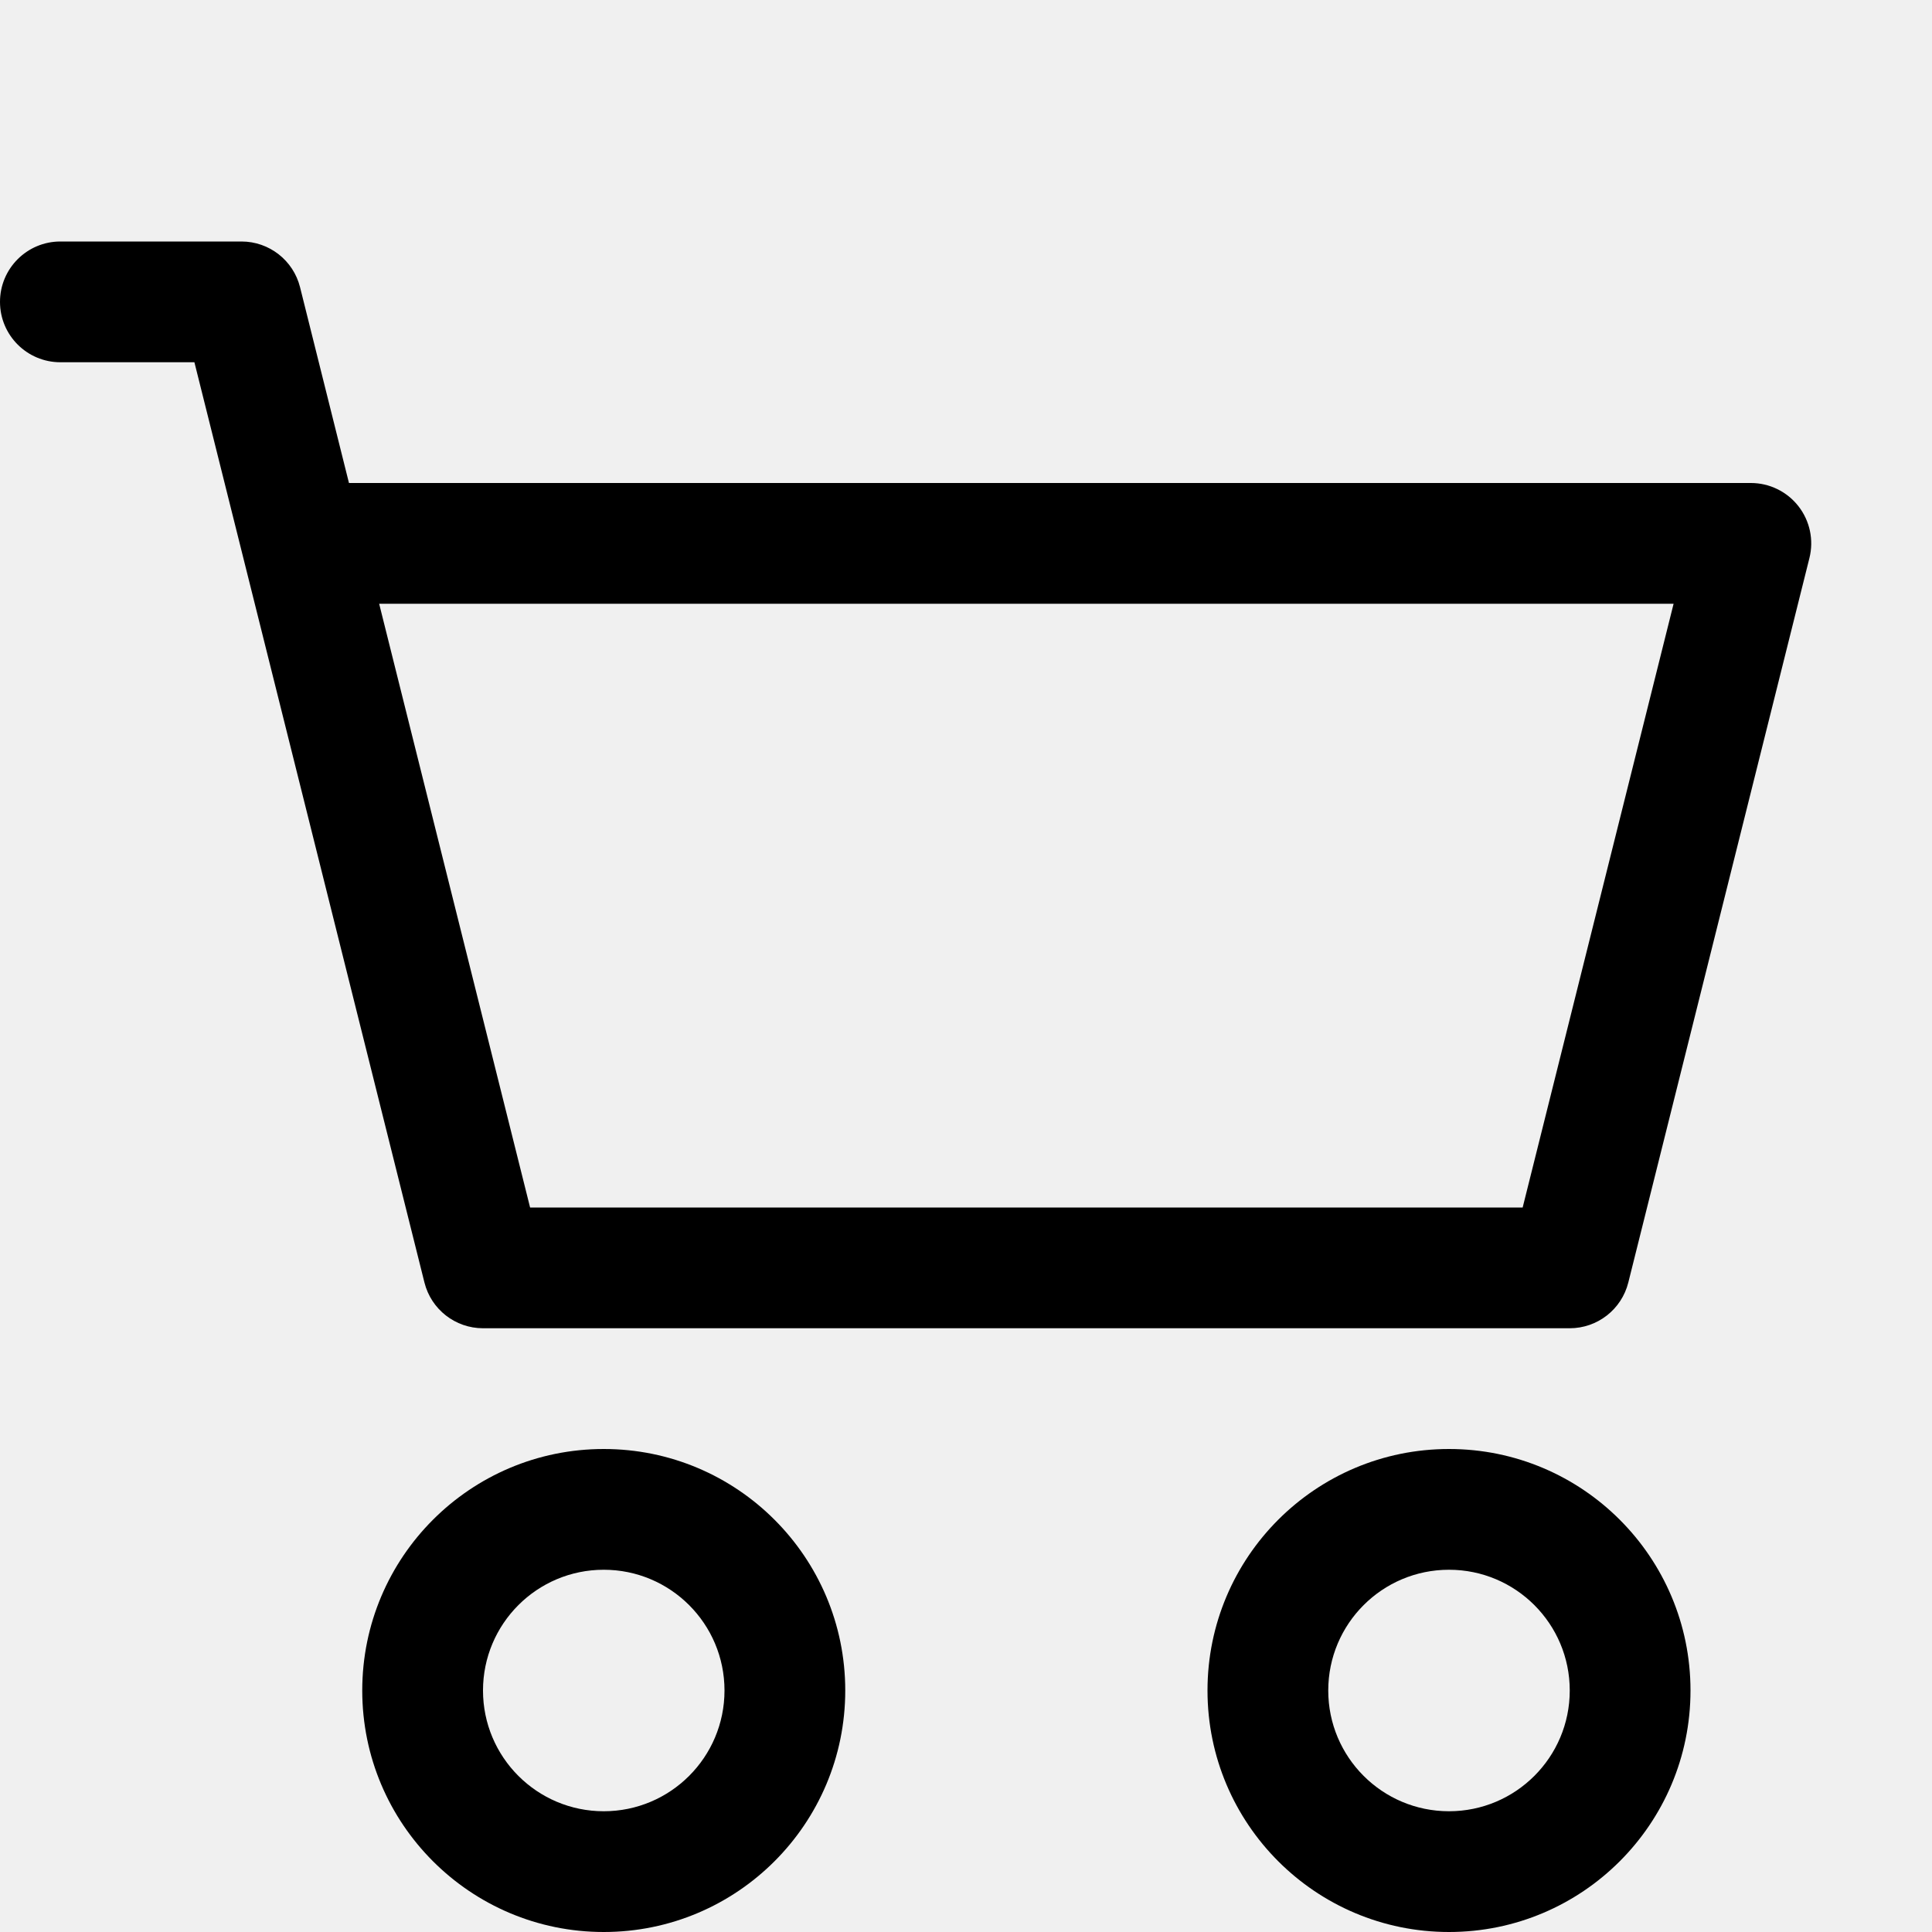
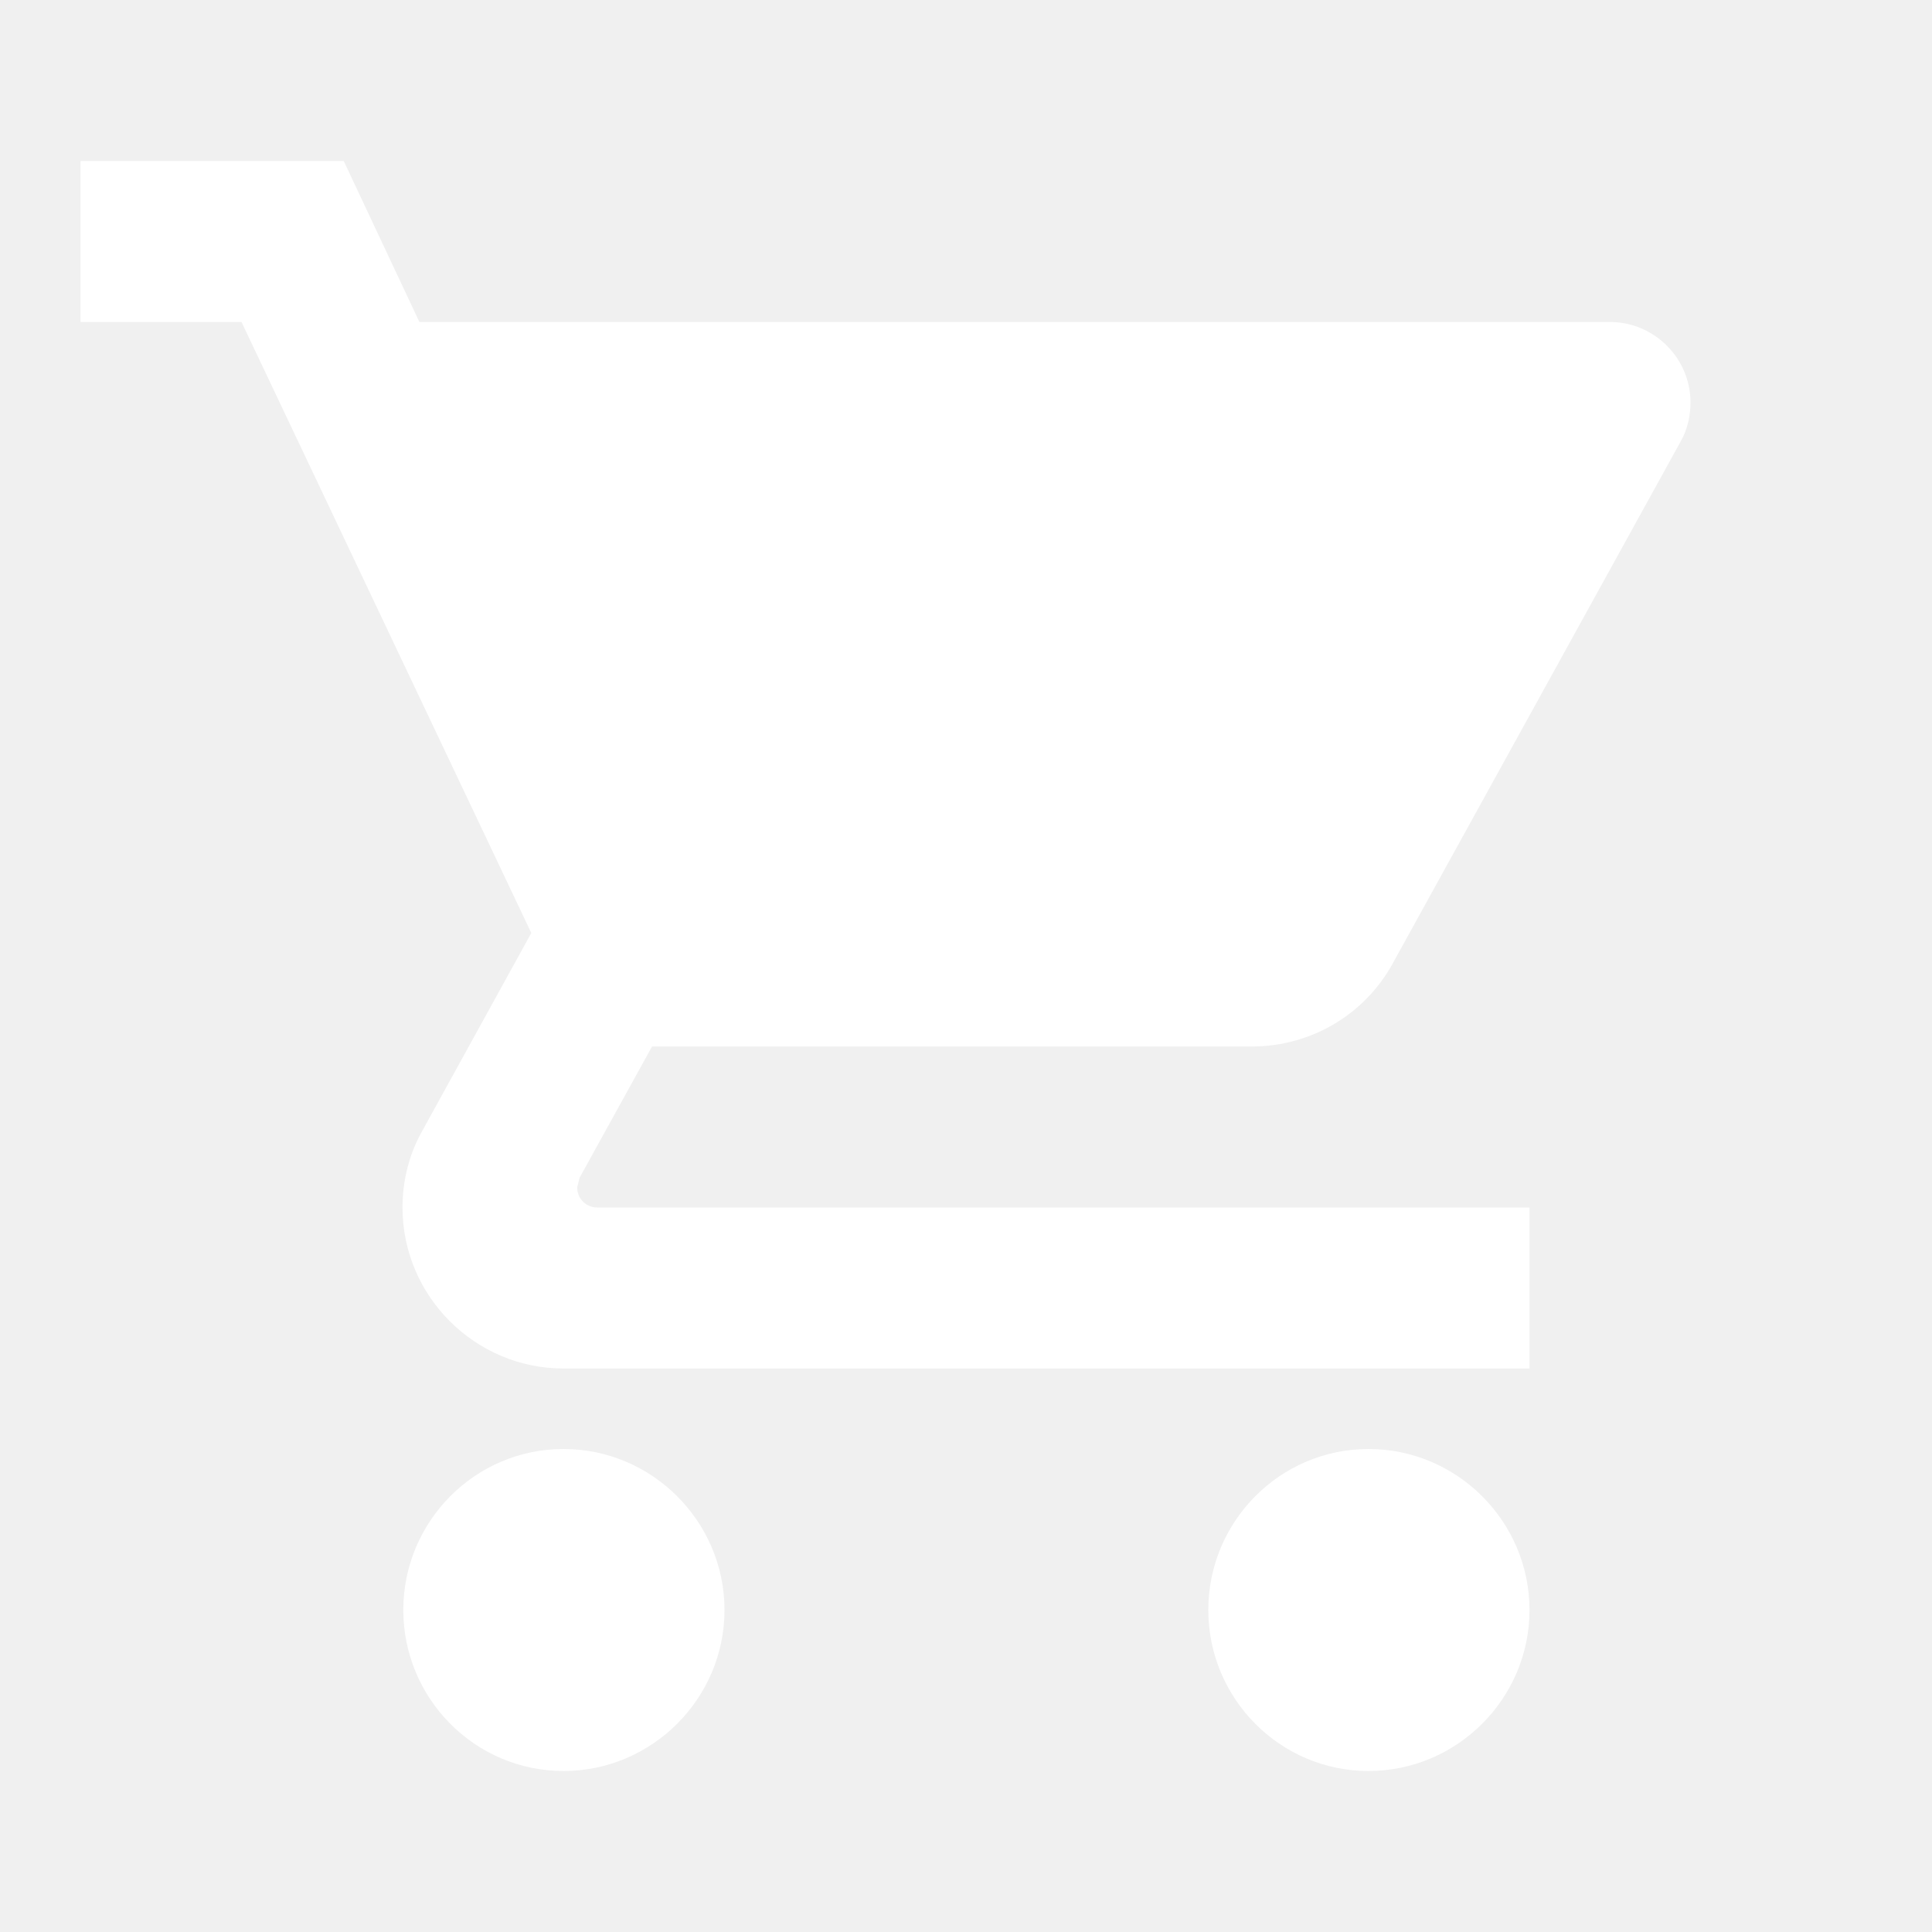
- <svg xmlns="http://www.w3.org/2000/svg" width="16" height="16" fill="currentColor" class="bi bi-cart2" viewBox="0 0 16 16">
-   <path d="M0 2.5A.5.5 0 0 1 .5 2H2a.5.5 0 0 1 .485.379L2.89 4H14.5a.5.5 0 0 1 .485.621l-1.5 6A.5.5 0 0 1 13 11H4a.5.5 0 0 1-.485-.379L1.61 3H.5a.5.5 0 0 1-.5-.5zM3.14 5l1.25 5h8.22l1.25-5H3.14zM5 13a1 1 0 1 0 0 2 1 1 0 0 0 0-2zm-2 1a2 2 0 1 1 4 0 2 2 0 0 1-4 0zm9-1a1 1 0 1 0 0 2 1 1 0 0 0 0-2zm-2 1a2 2 0 1 1 4 0 2 2 0 0 1-4 0z" />
+ <svg xmlns="http://www.w3.org/2000/svg" width="96" height="96" viewBox="0 0 96 96" fill="none">
+   <path d="M28 72C23.6 72 20.04 75.6 20.04 80C20.04 84.4 23.6 88 28 88C32.4 88 36 84.4 36 80C36 75.6 32.4 72 28 72ZM4 8V16H12L26.4 46.36L21 56.16C20.36 57.28 20 58.6 20 60C20 64.4 23.6 68 28 68H76V60H29.68C29.12 60 28.68 59.56 28.68 59L28.8 58.52L32.4 52H62.2C65.2 52 67.84 50.36 69.2 47.88L83.52 21.92C83.84 21.36 84 20.68 84 20C84 17.8 82.2 16 80 16H20.84L17.08 8H4ZM68 72C63.6 72 60.04 75.6 60.04 80C60.04 84.4 63.6 88 68 88C72.4 88 76 84.4 76 80C76 75.6 72.4 72 68 72Z" fill="white" />
</svg>
